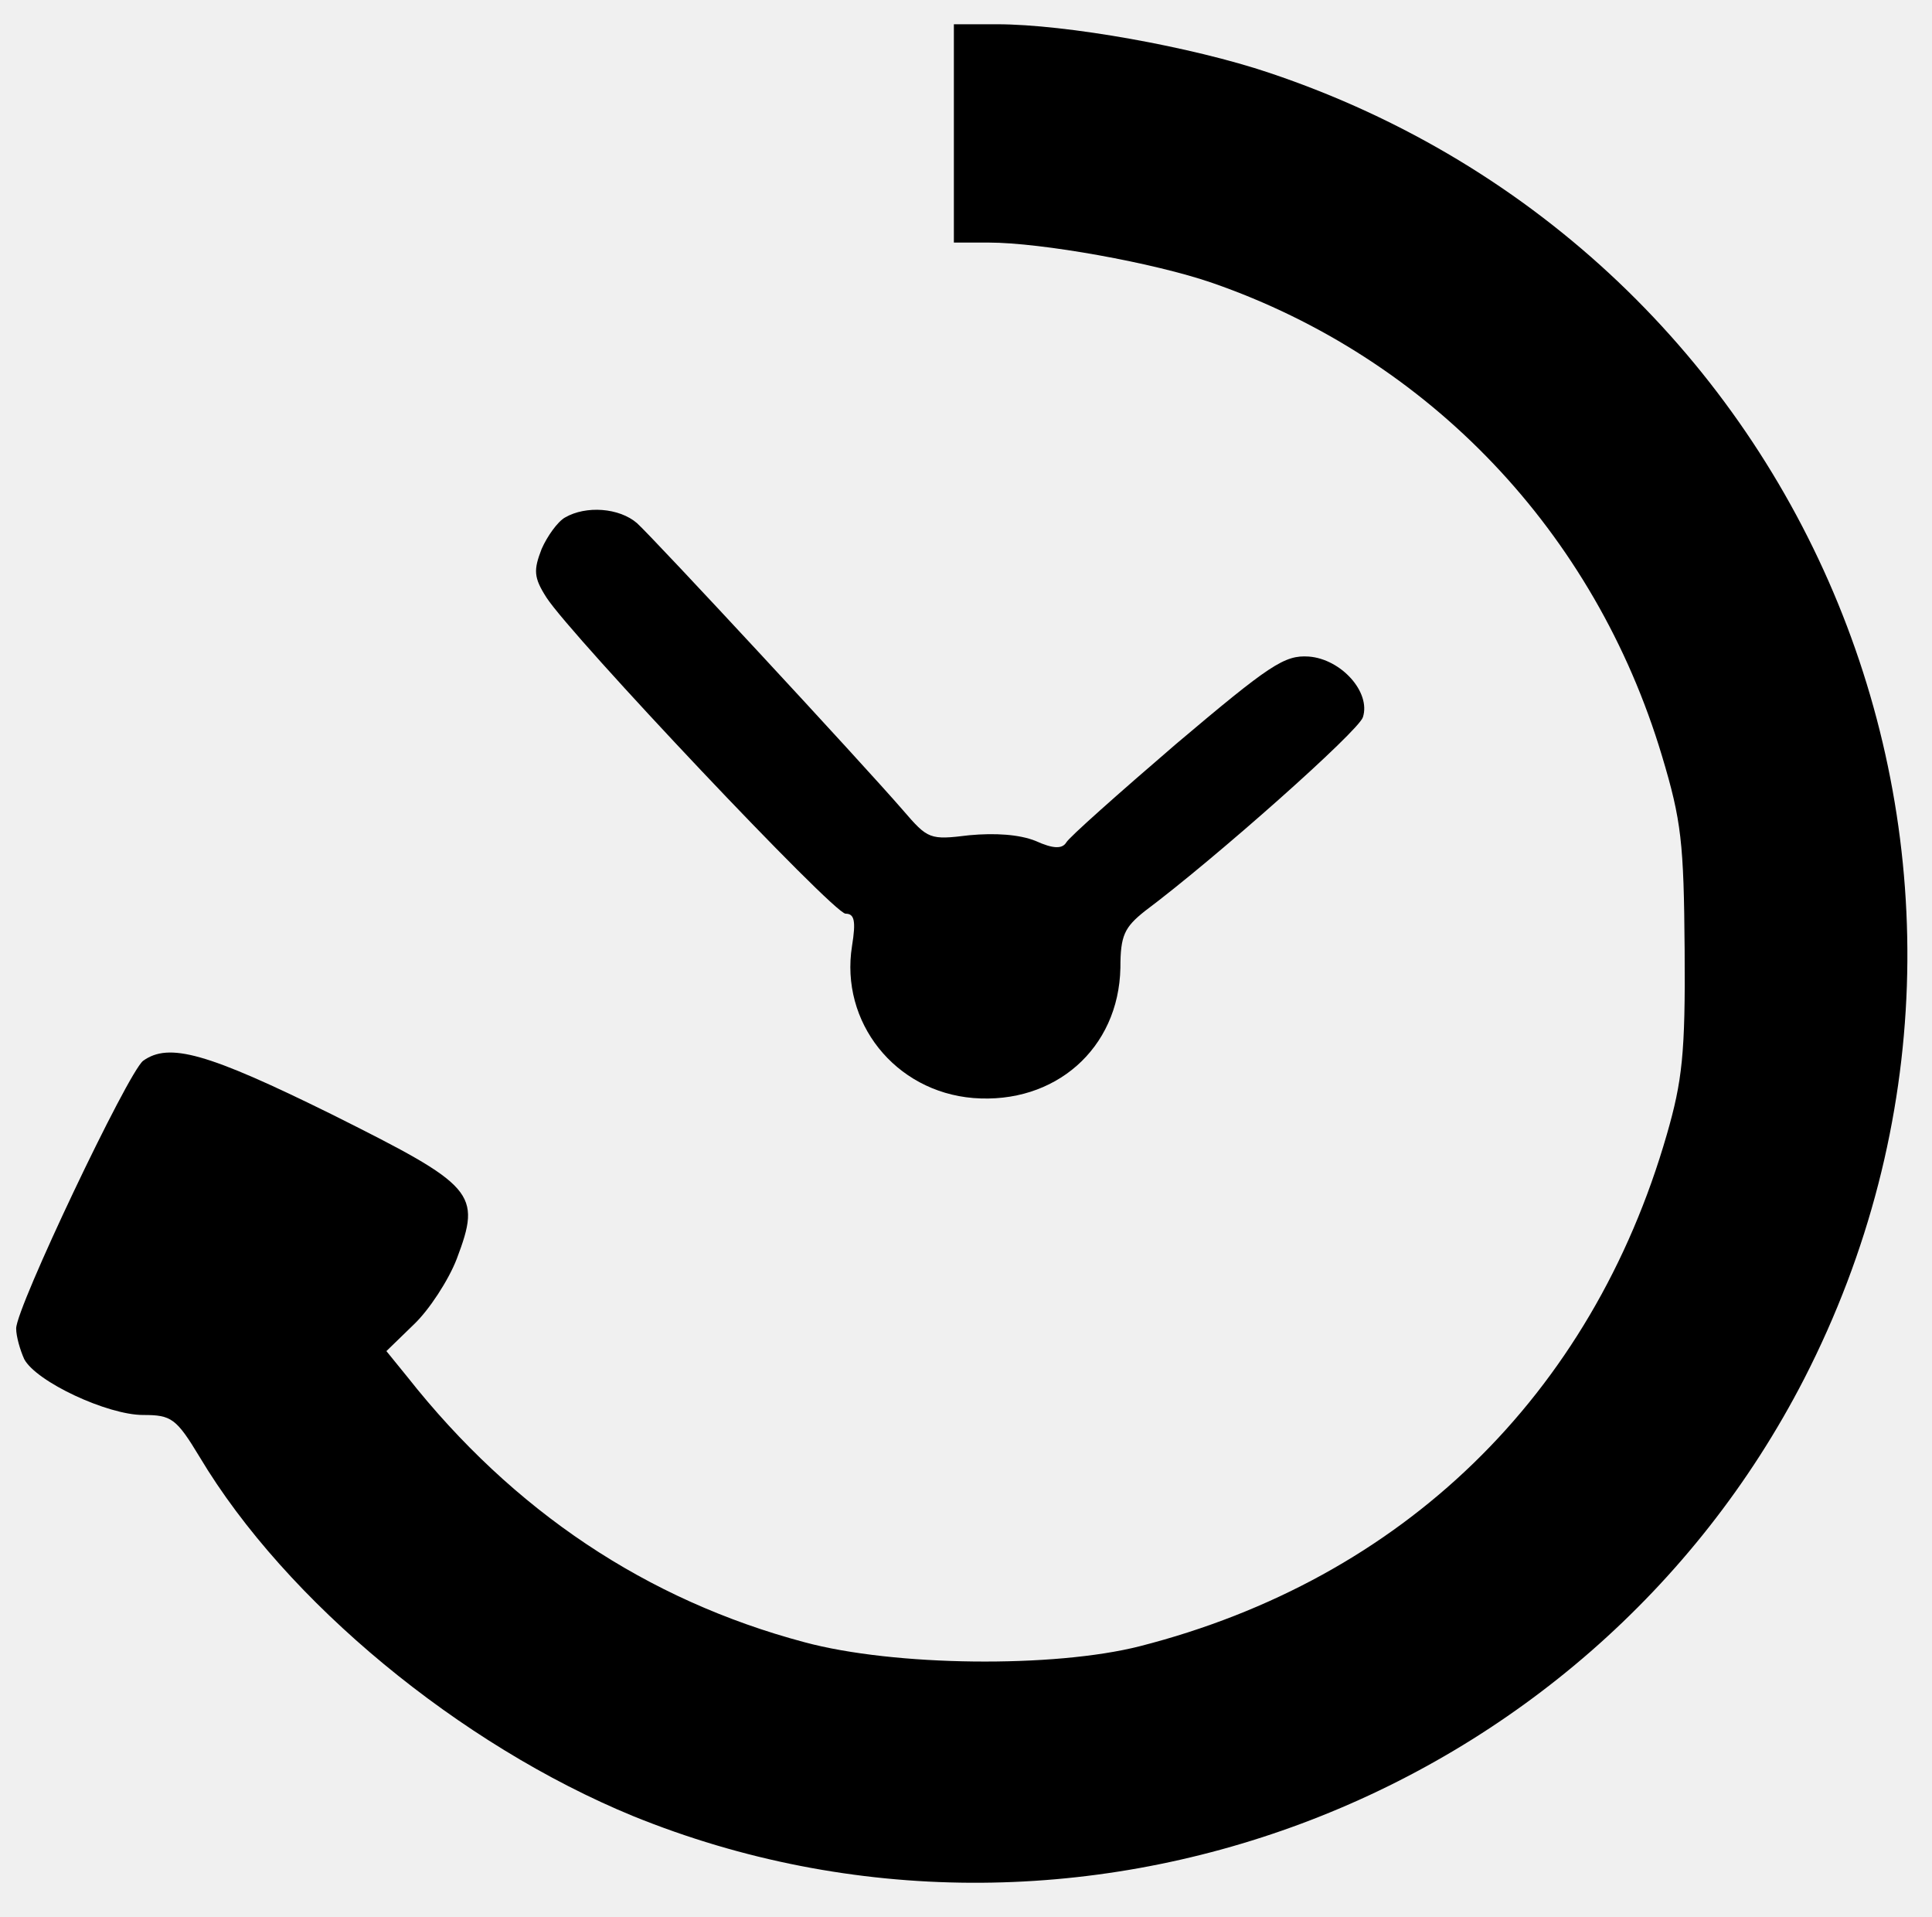
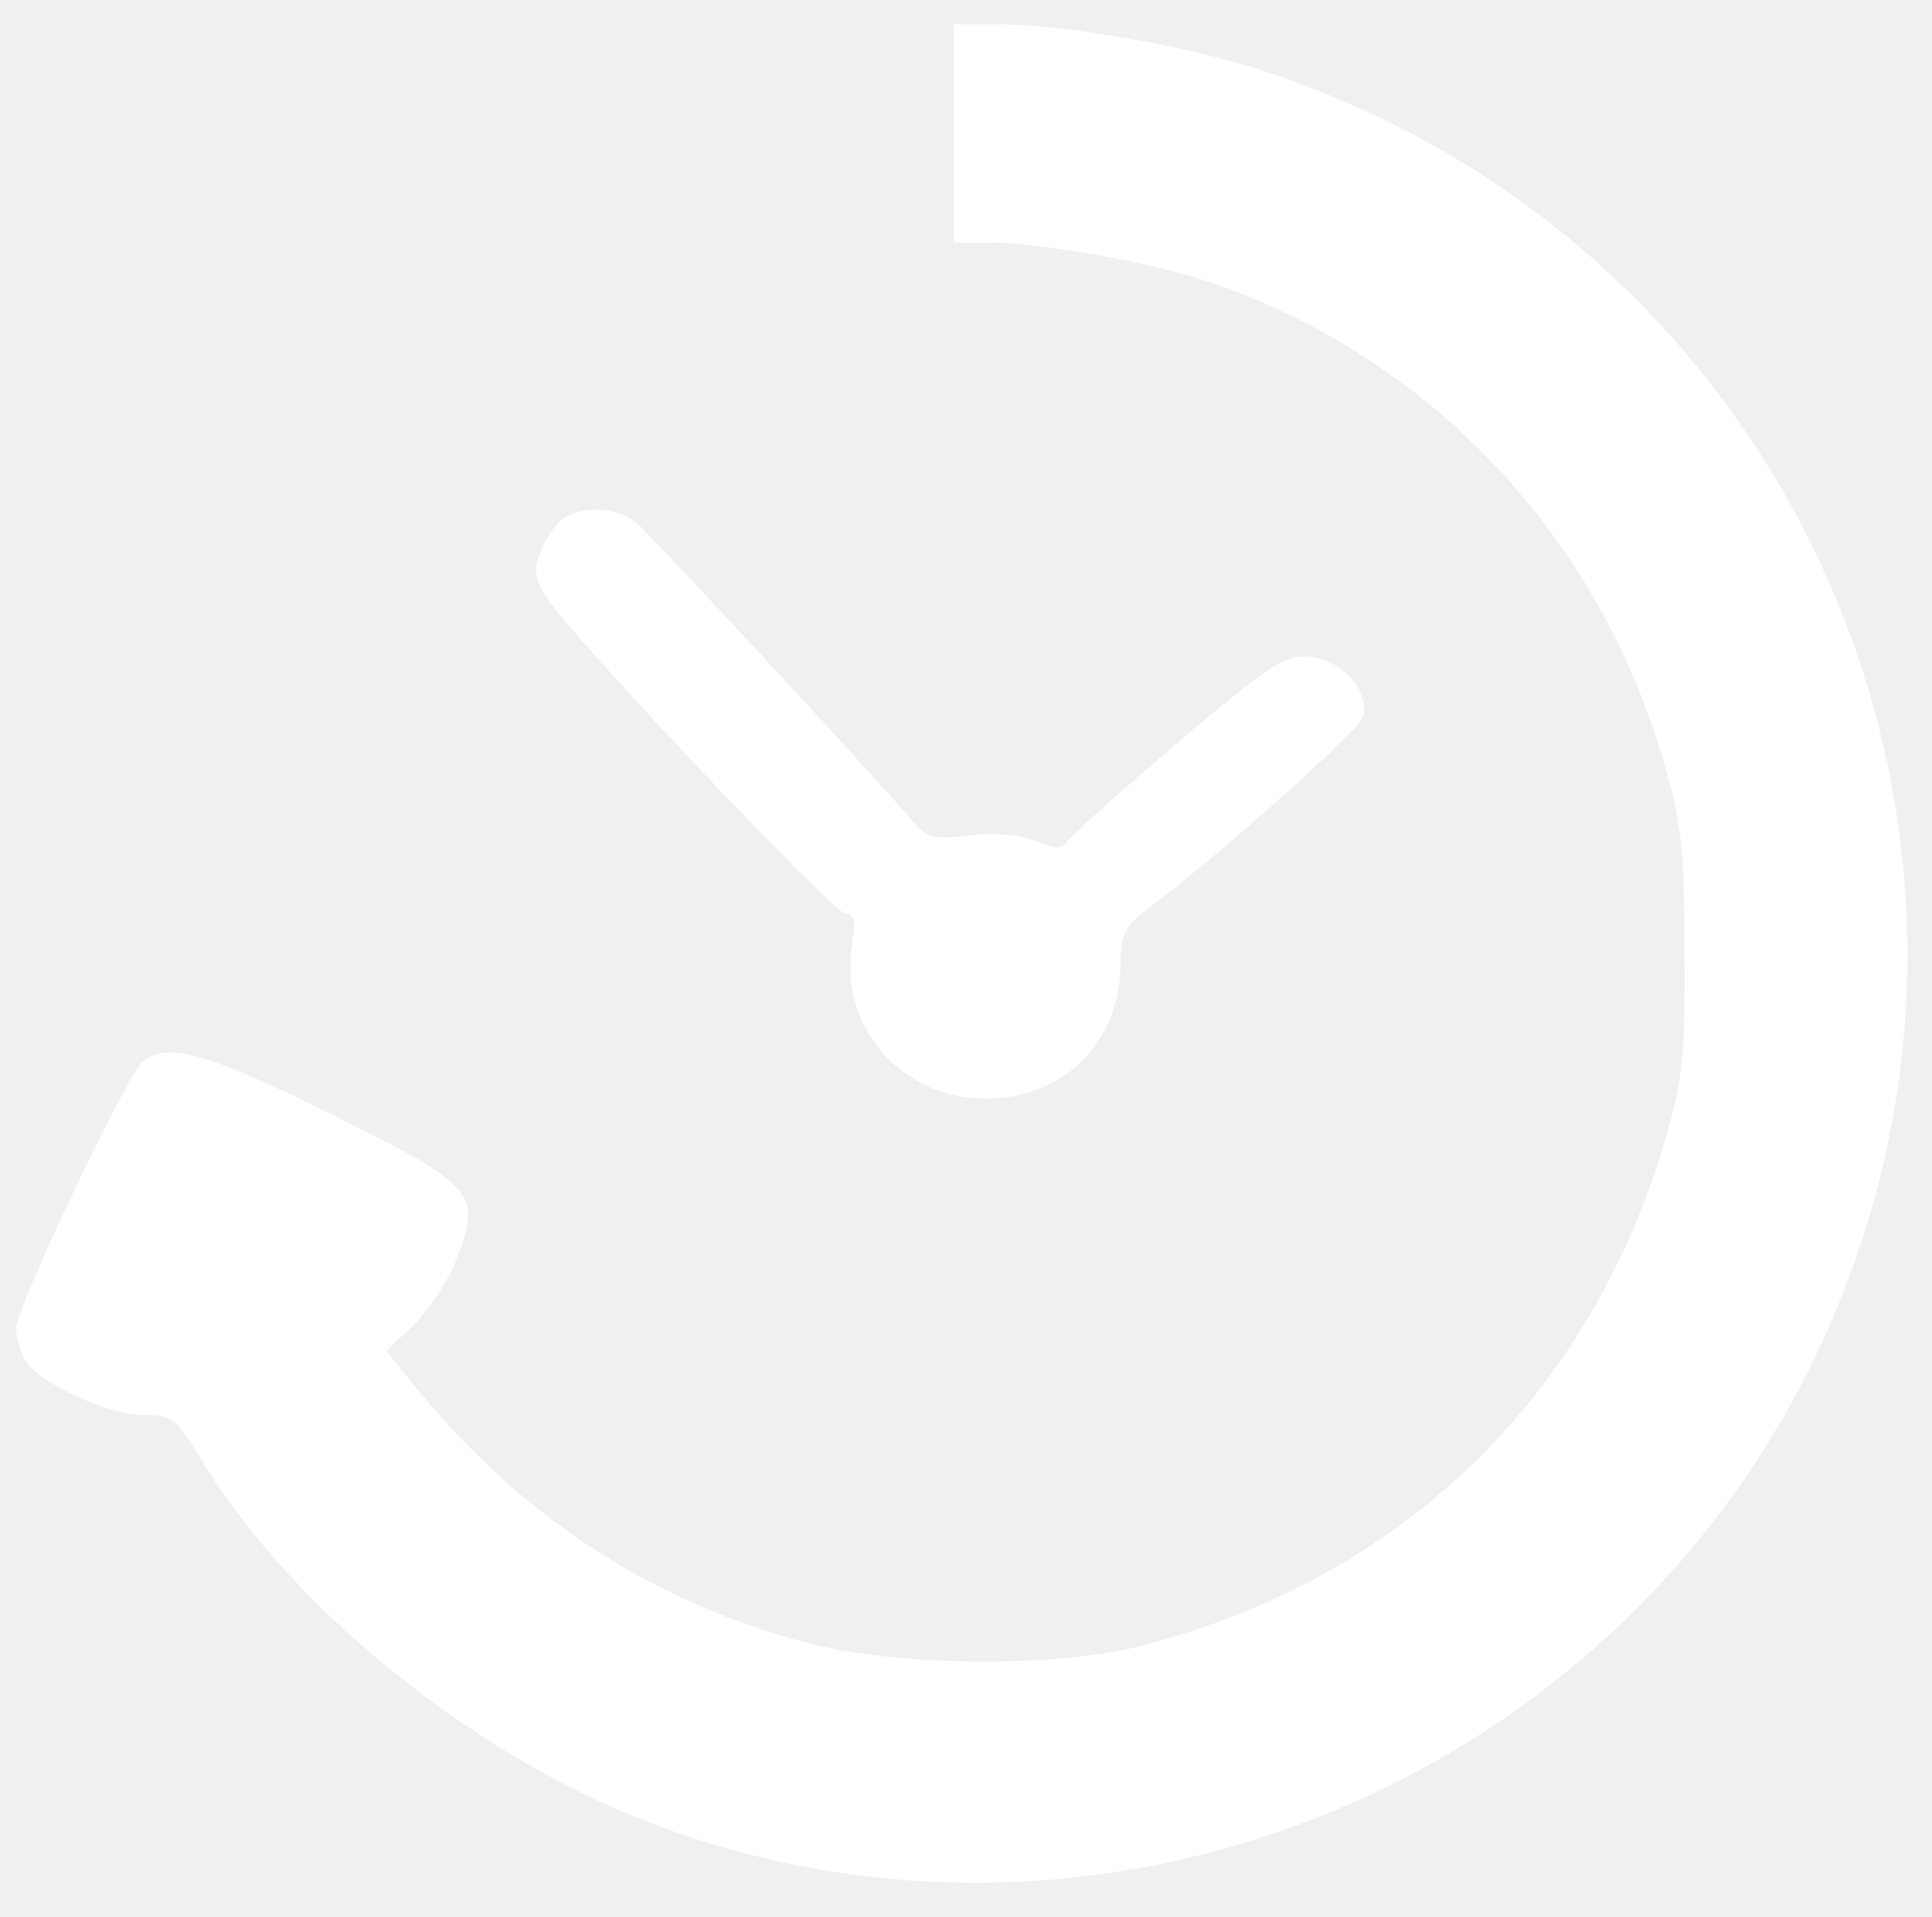
<svg xmlns="http://www.w3.org/2000/svg" version="1.0" width="239pt" height="237pt" viewBox="0 0 239 237" preserveAspectRatio="xMidYMid meet">
-   <g transform="translate(0,237) scale(0.1,-0.1)" fill="#000000" stroke="none">
+   <g transform="translate(0,237) scale(0.1,-0.1)" fill="white" stroke="none">
    <path d="M1180 2205 l0 -135 43 0 c65 0 205 -25 277 -50 268 -93 473 -308 556 -585 24 -80 27 -107 28 -240 1 -128 -3 -162 -22 -228 -93 -323 -327 -550 -652 -633 -106 -27 -304 -25 -415 5 -195 52 -360 162 -491 328 l-26 32 34 33 c19 18 43 55 53 81 31 82 23 90 -155 179 -154 76 -201 89 -233 66 -19 -15 -157 -305 -157 -331 0 -10 5 -27 10 -38 15 -28 103 -69 147 -69 35 0 41 -4 70 -52 107 -179 322 -356 536 -444 544 -221 1179 16 1449 541 322 628 10 1390 -662 1615 -95 32 -251 60 -337 60 l-53 0 0 -135z" />
    <path d="M699 1730 c-9 -5 -22 -23 -29 -39 -10 -26 -10 -35 6 -60 31 -48 355 -391 370 -391 11 0 13 -9 8 -40 -15 -94 53 -180 150 -188 101 -8 180 61 182 161 0 40 5 50 30 70 87 65 265 223 270 240 10 31 -27 72 -67 75 -30 2 -48 -10 -164 -108 -71 -61 -133 -116 -136 -122 -5 -8 -16 -8 -38 2 -20 8 -50 10 -82 7 -49 -6 -51 -5 -82 31 -52 60 -308 336 -329 355 -22 19 -63 22 -89 7z" />
  </g>
</svg>
